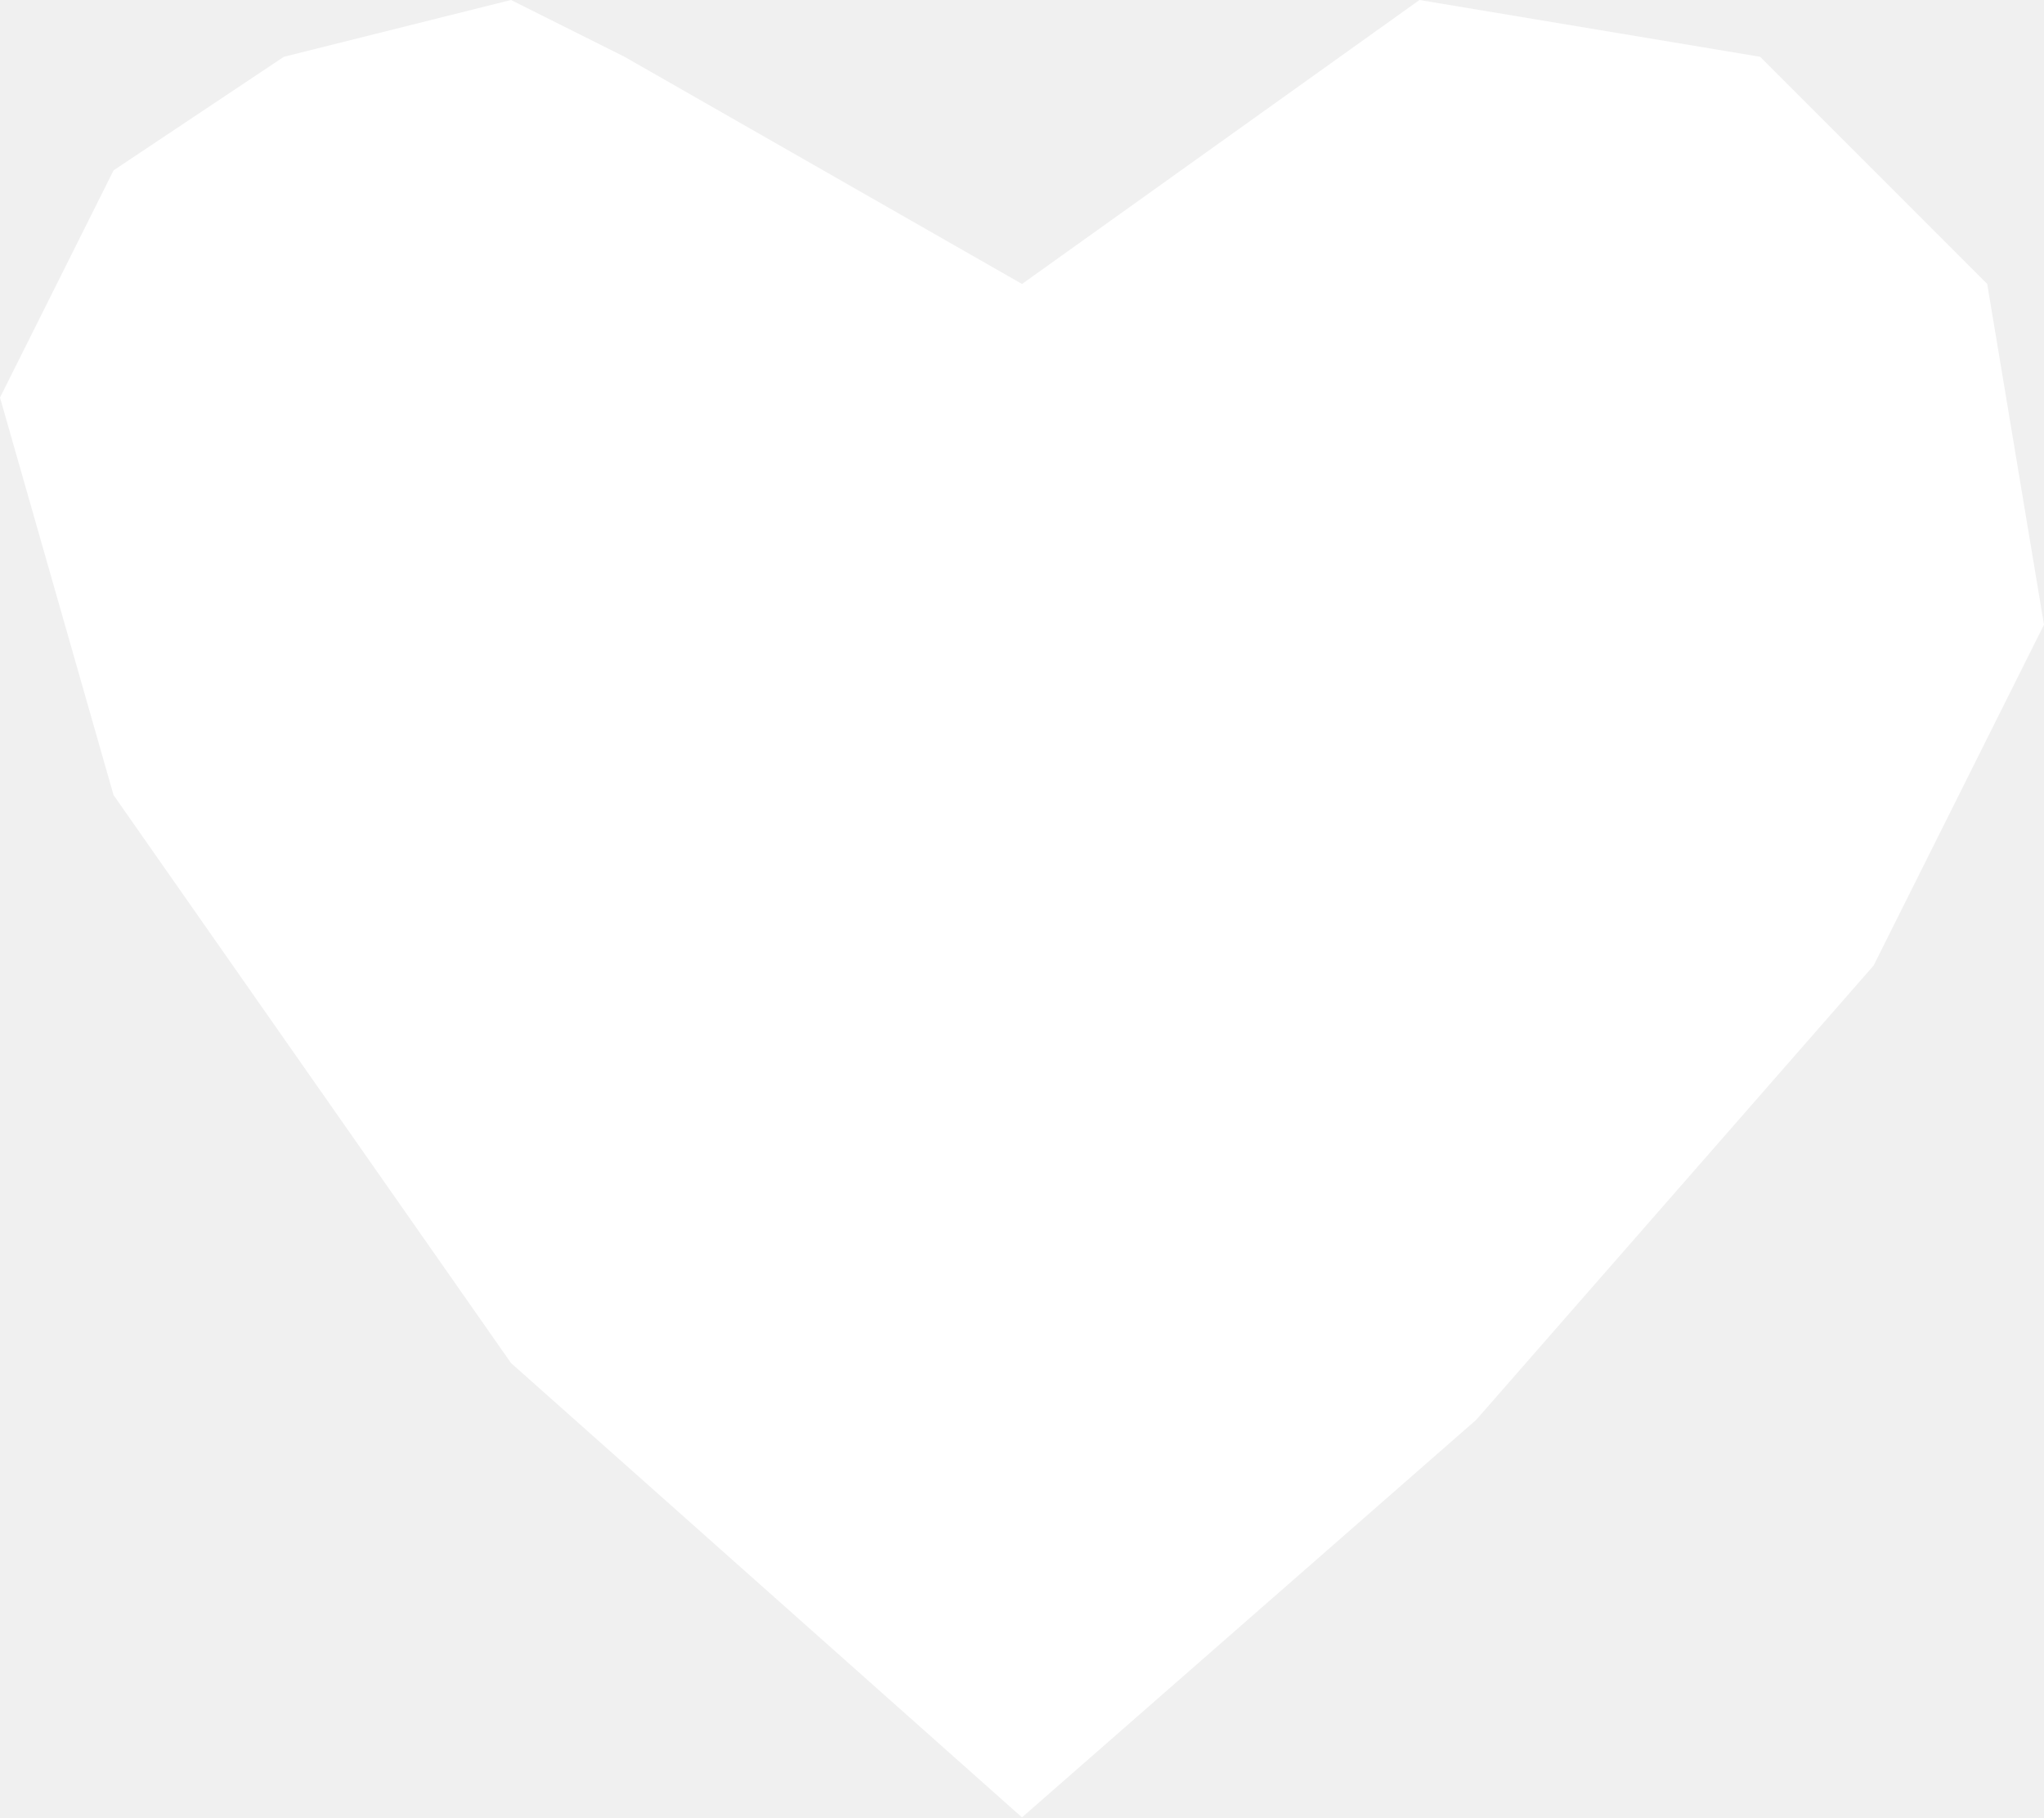
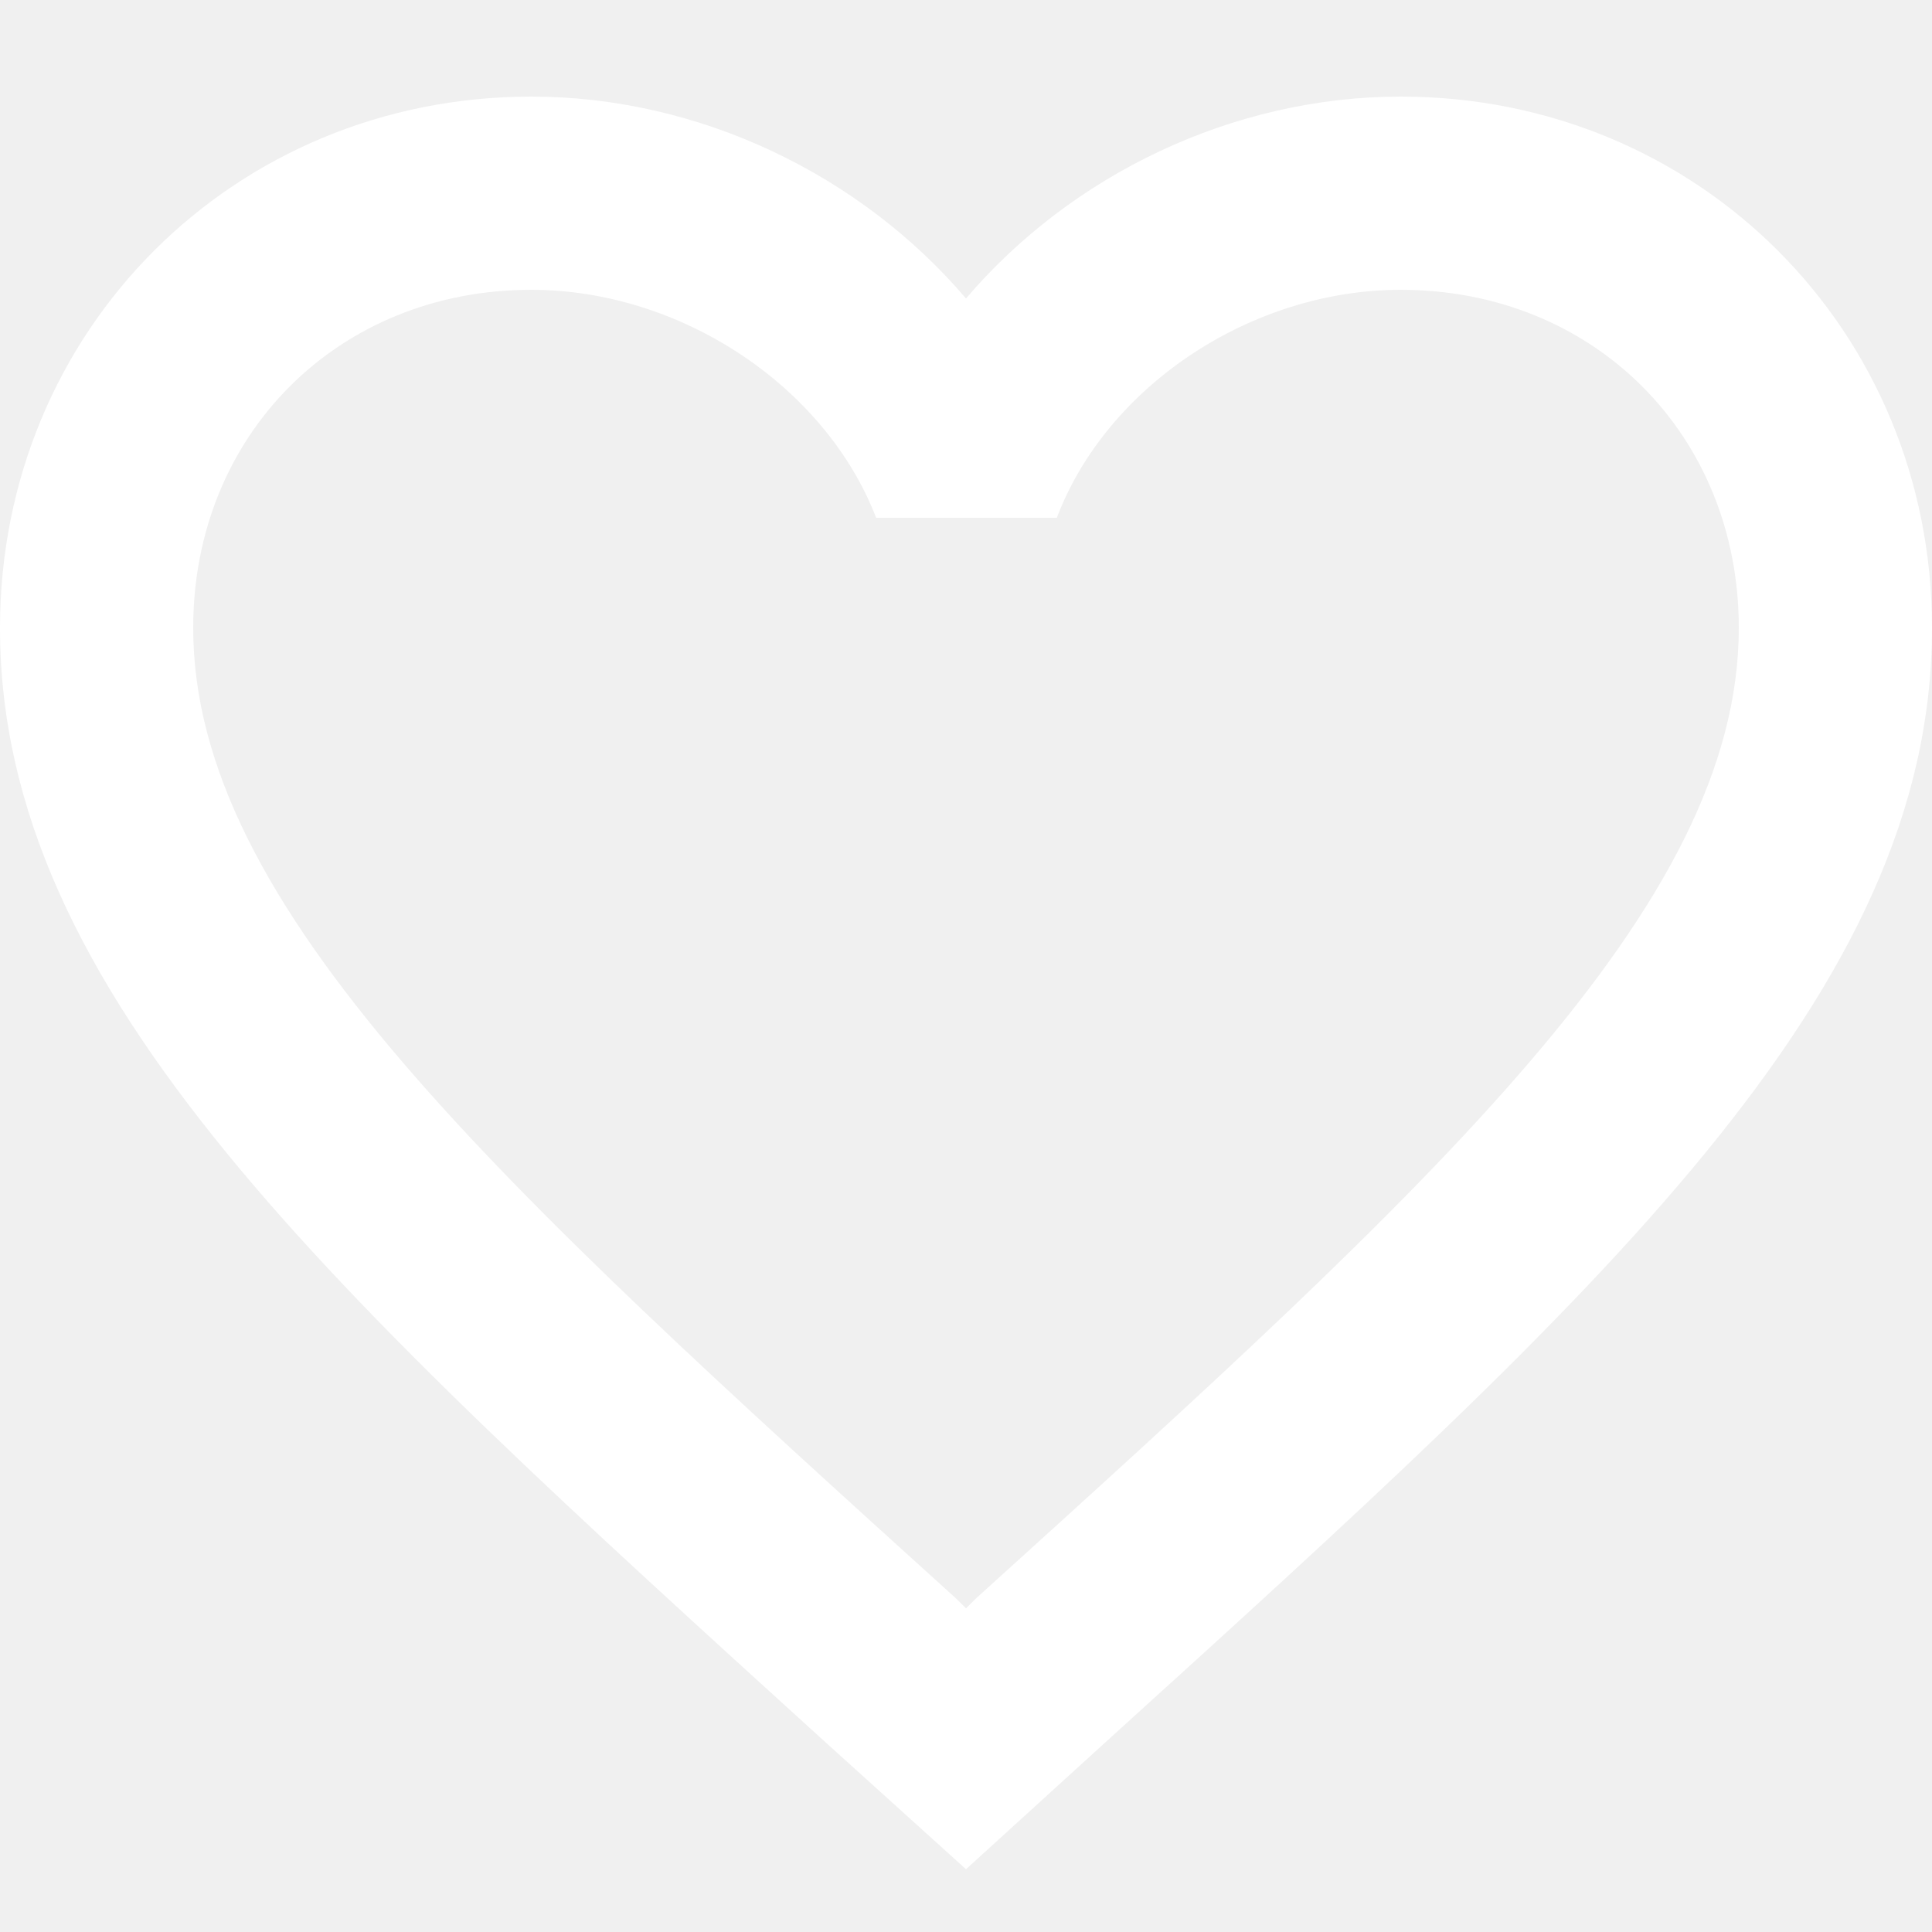
- <svg xmlns="http://www.w3.org/2000/svg" width="18" height="16" viewBox="0 0 18 16" fill="none">
-   <path d="M9 2.5L5.5 0.5L4.5 0L2.5 0.5L1 1.5L0 3.5L1 7L4.5 12L9 16L13 12.5L16.5 8.5L18 5.5L17.5 2.5L15.5 0.5L12.5 0L9 2.5Z" fill="white" />
+ <svg xmlns="http://www.w3.org/2000/svg" width="20" height="20" viewBox="0 0 20 20" fill="none">
+   <g clip-path="url(#clip0_113_3421)">
+     <path d="M14.5 1C12.76 1 11.09 1.81 10 3.09C8.91 1.81 7.24 1 5.5 1C2.42 1 0 3.42 0 6.5C0 10.28 3.4 13.36 8.55 18.04L10 19.35L11.45 18.03C16.6 13.36 20 10.28 20 6.5C20 3.42 17.58 1 14.5 1ZM10.1 16.55L10 16.65L9.9 16.55C5.14 12.24 2 9.39 2 6.5C2 4.5 3.5 3 5.5 3C7.04 3 8.54 3.99 9.07 5.36H10.94C11.46 3.99 12.96 3 14.5 3C16.5 3 18 4.5 18 6.5C18 9.39 14.86 12.24 10.1 16.55Z" fill="white" />
+   </g>
+   <defs>
+     <clipPath id="clip0_113_3421">
+       <rect width="20" height="20" fill="white" />
+     </clipPath>
+   </defs>
</svg>
